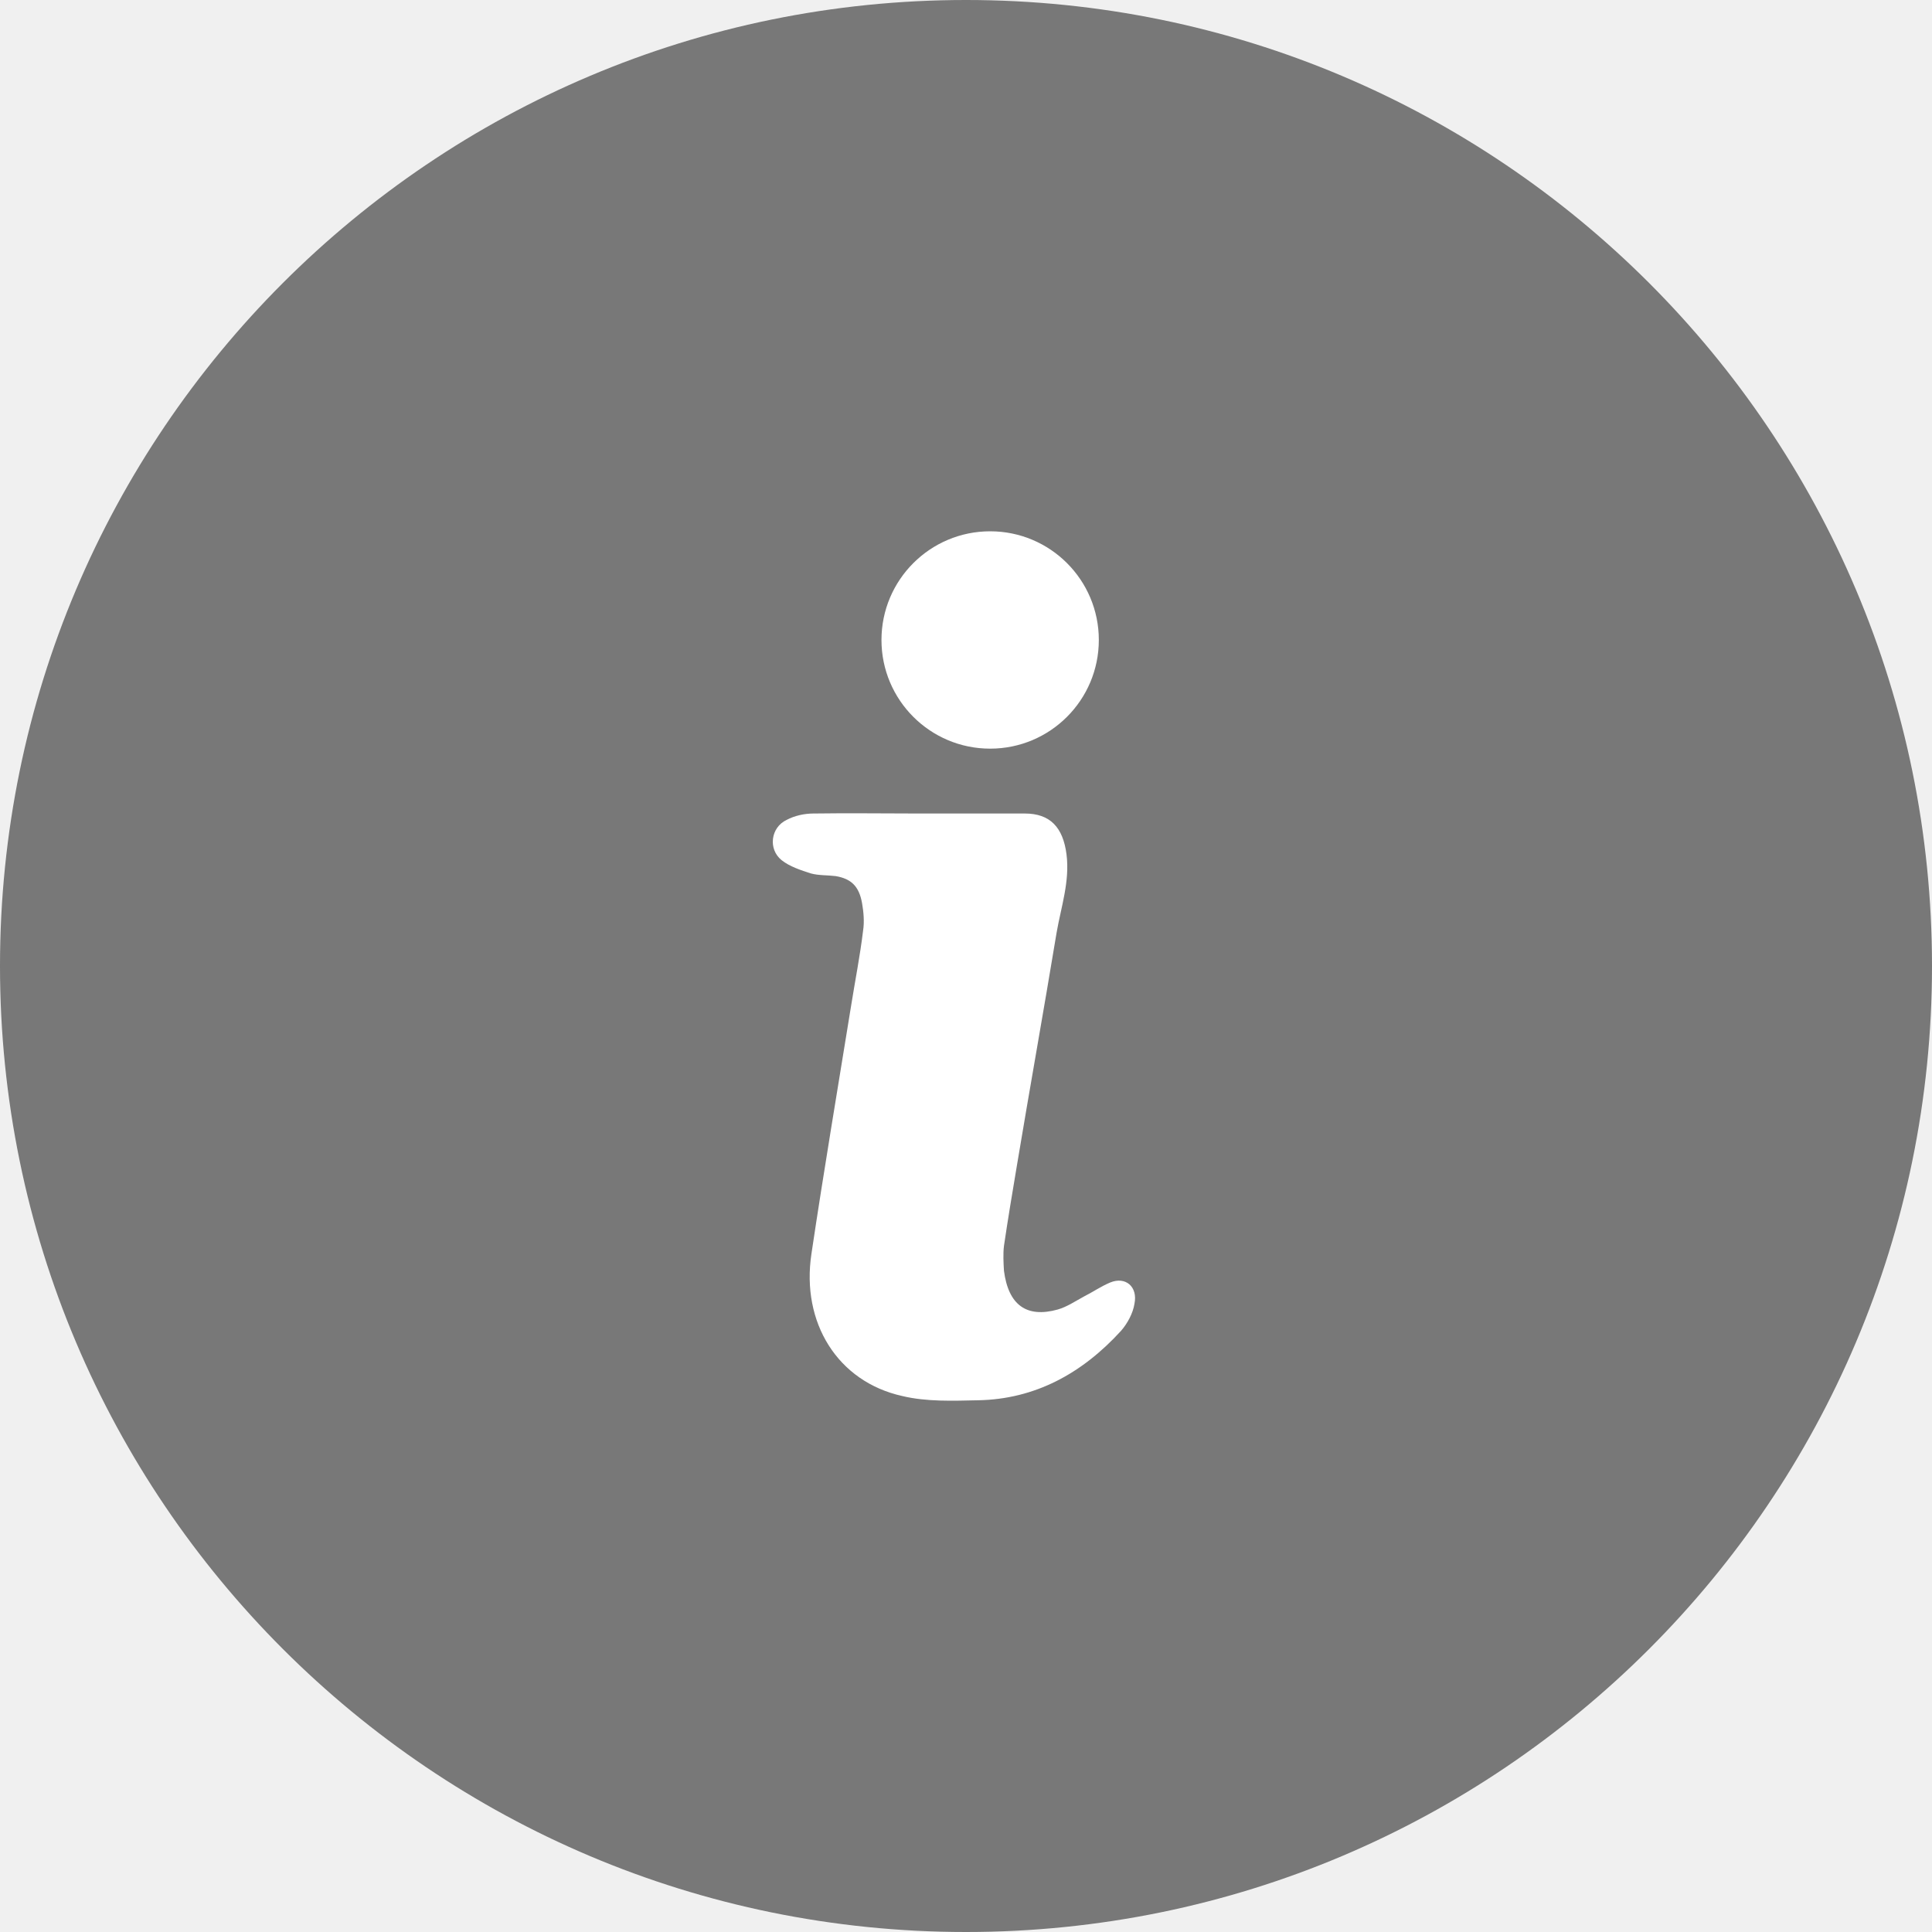
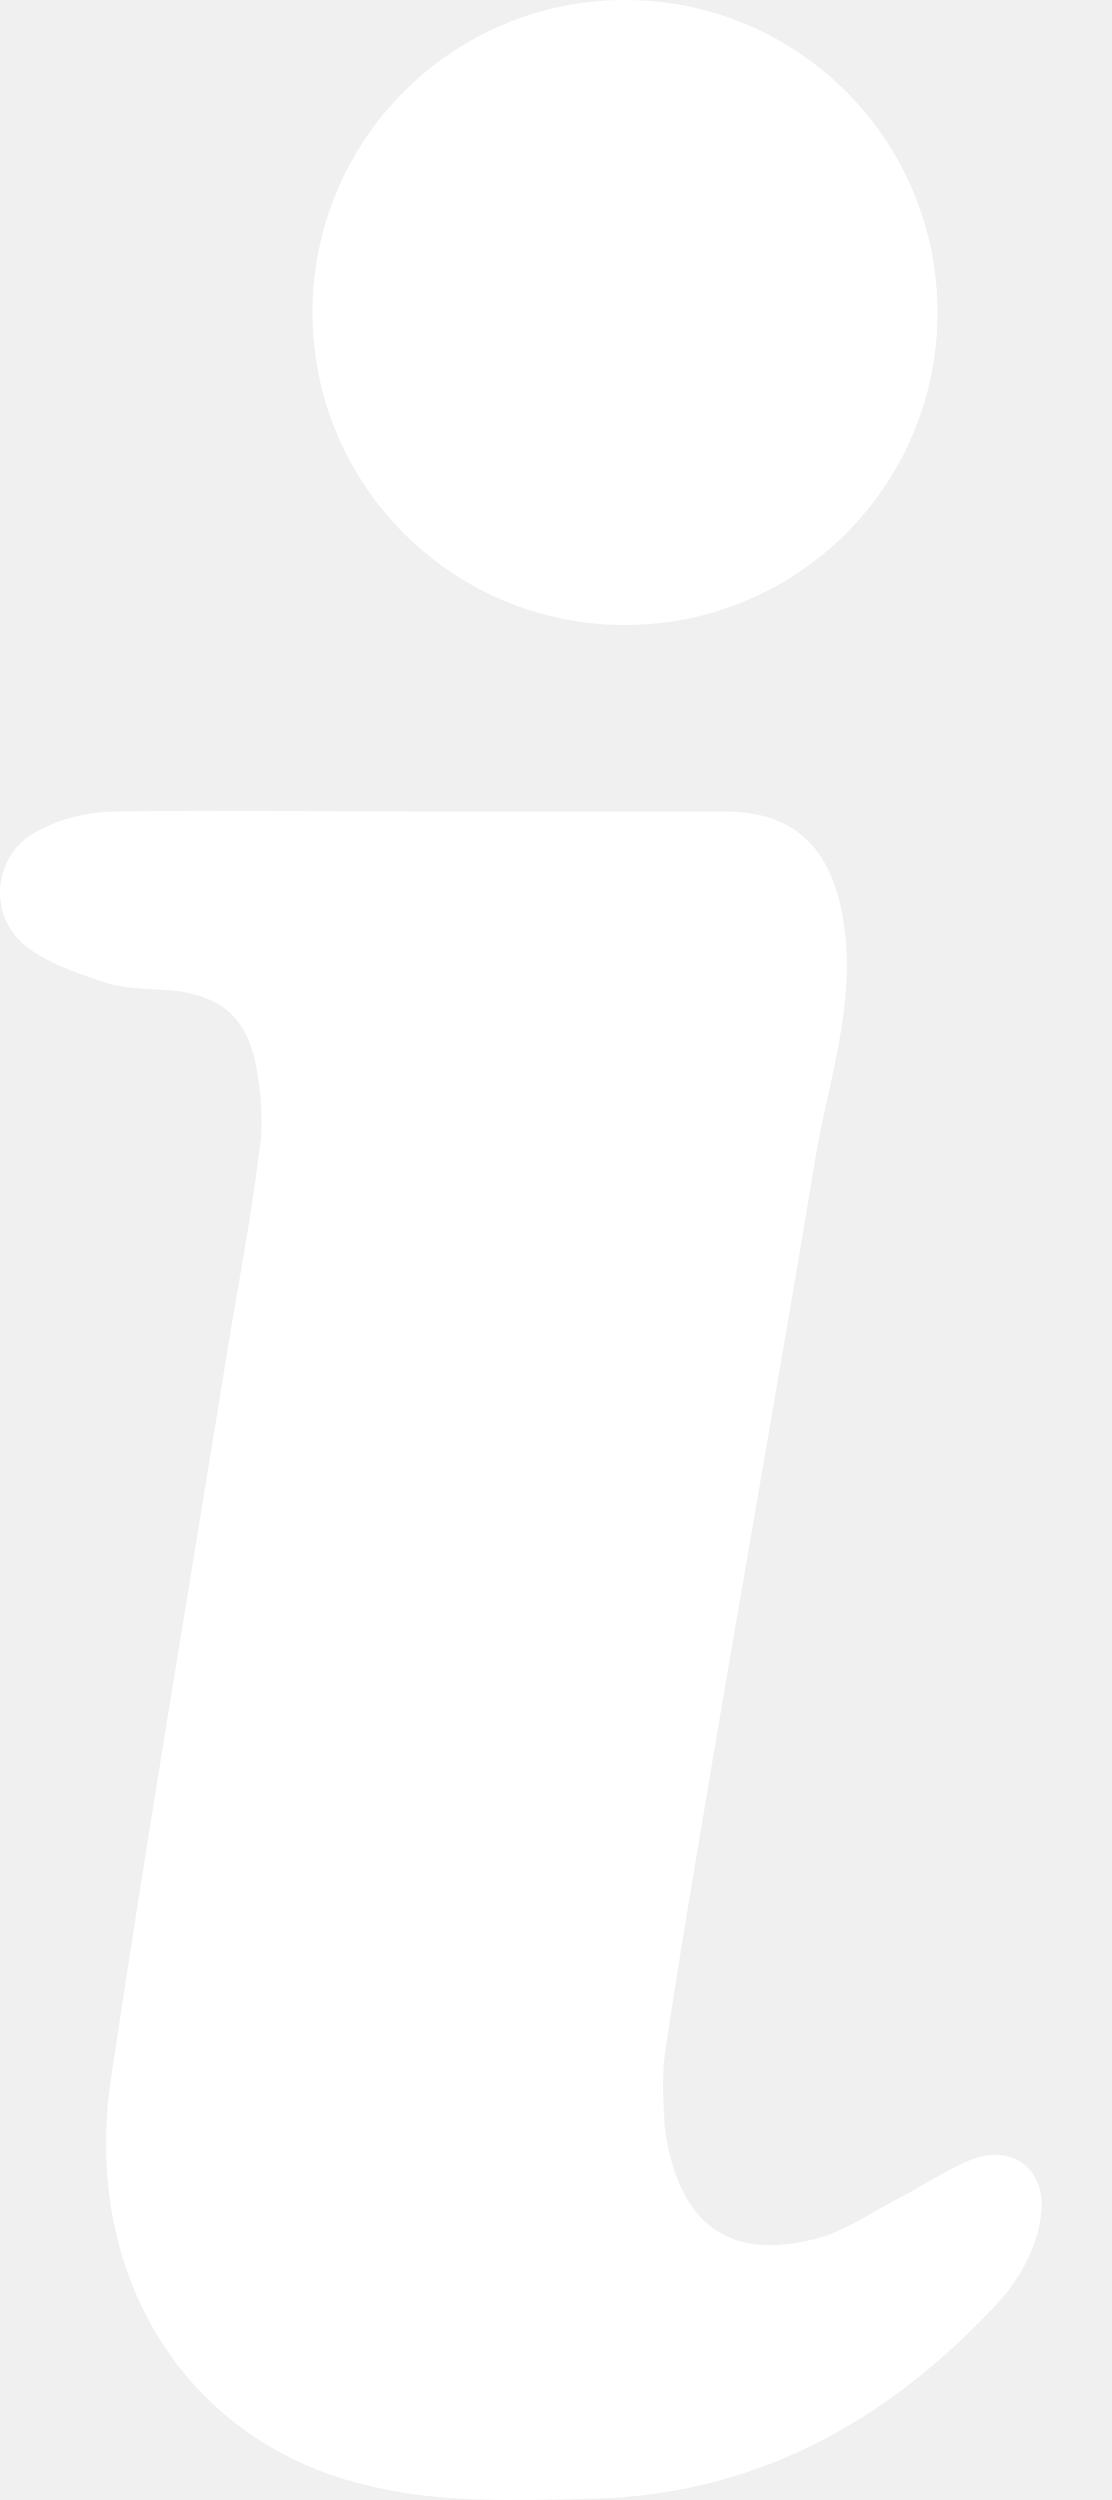
- <svg xmlns="http://www.w3.org/2000/svg" width="40" height="40" viewBox="0 0 40 40" fill="none">
-   <rect width="40" height="40" rx="20" fill="black" fill-opacity="0.5" />
-   <path d="M23.488 26.992C23.457 27.19 23.344 27.398 23.211 27.552C22.399 28.442 21.423 28.969 20.252 28.991C19.728 29.002 19.183 29.024 18.68 28.903C17.345 28.607 16.584 27.387 16.8 25.959C17.057 24.235 17.345 22.533 17.622 20.819C17.704 20.303 17.807 19.787 17.869 19.27C17.899 19.084 17.879 18.875 17.848 18.699C17.786 18.348 17.622 18.194 17.304 18.139C17.129 18.117 16.954 18.128 16.79 18.084C16.584 18.018 16.348 17.941 16.184 17.81C15.896 17.579 15.958 17.129 16.287 16.975C16.451 16.887 16.656 16.843 16.841 16.843C17.571 16.832 18.31 16.843 19.029 16.843H21.218C21.742 16.843 22.009 17.129 22.081 17.689C22.152 18.249 21.968 18.776 21.875 19.314C21.608 20.929 21.32 22.533 21.053 24.136C20.961 24.686 20.868 25.235 20.786 25.795C20.766 25.96 20.776 26.146 20.786 26.311C20.879 27.025 21.259 27.289 21.896 27.113C22.091 27.058 22.266 26.937 22.451 26.838C22.625 26.75 22.8 26.63 22.985 26.553C23.303 26.421 23.56 26.64 23.488 26.992Z" fill="white" />
-   <path d="M22.75 13.25C22.75 14.493 21.743 15.5 20.5 15.5C19.257 15.5 18.25 14.493 18.25 13.25C18.25 12.007 19.257 11 20.5 11C21.743 11 22.75 12.007 22.75 13.25Z" fill="white" />
+ <svg xmlns="http://www.w3.org/2000/svg" width="8" height="18" viewBox="0 0 8 18" fill="none">
+   <path d="M7.488 15.992C7.457 16.19 7.344 16.398 7.211 16.552C6.399 17.442 5.423 17.969 4.252 17.991C3.728 18.002 3.184 18.024 2.68 17.903C1.345 17.607 0.584 16.387 0.8 14.96C1.057 13.235 1.345 11.533 1.622 9.819C1.704 9.303 1.807 8.787 1.869 8.27C1.899 8.084 1.879 7.875 1.848 7.699C1.786 7.348 1.622 7.194 1.304 7.139C1.129 7.117 0.954 7.128 0.79 7.084C0.584 7.018 0.348 6.941 0.184 6.81C-0.104 6.579 -0.042 6.129 0.287 5.975C0.451 5.887 0.656 5.843 0.841 5.843C1.571 5.832 2.31 5.843 3.03 5.843H5.218C5.742 5.843 6.009 6.129 6.081 6.689C6.153 7.249 5.968 7.776 5.875 8.315C5.608 9.929 5.32 11.533 5.053 13.136C4.961 13.685 4.868 14.235 4.786 14.795C4.766 14.96 4.776 15.146 4.786 15.311C4.879 16.025 5.259 16.289 5.896 16.113C6.091 16.058 6.266 15.937 6.451 15.838C6.625 15.751 6.8 15.63 6.985 15.553C7.303 15.421 7.56 15.64 7.488 15.992Z" fill="white" />
+   <path d="M6.75 2.25C6.75 3.493 5.743 4.5 4.5 4.5C3.257 4.5 2.25 3.493 2.25 2.25C2.25 1.007 3.257 0 4.5 0C5.743 0 6.75 1.007 6.75 2.25Z" fill="white" />
</svg>
